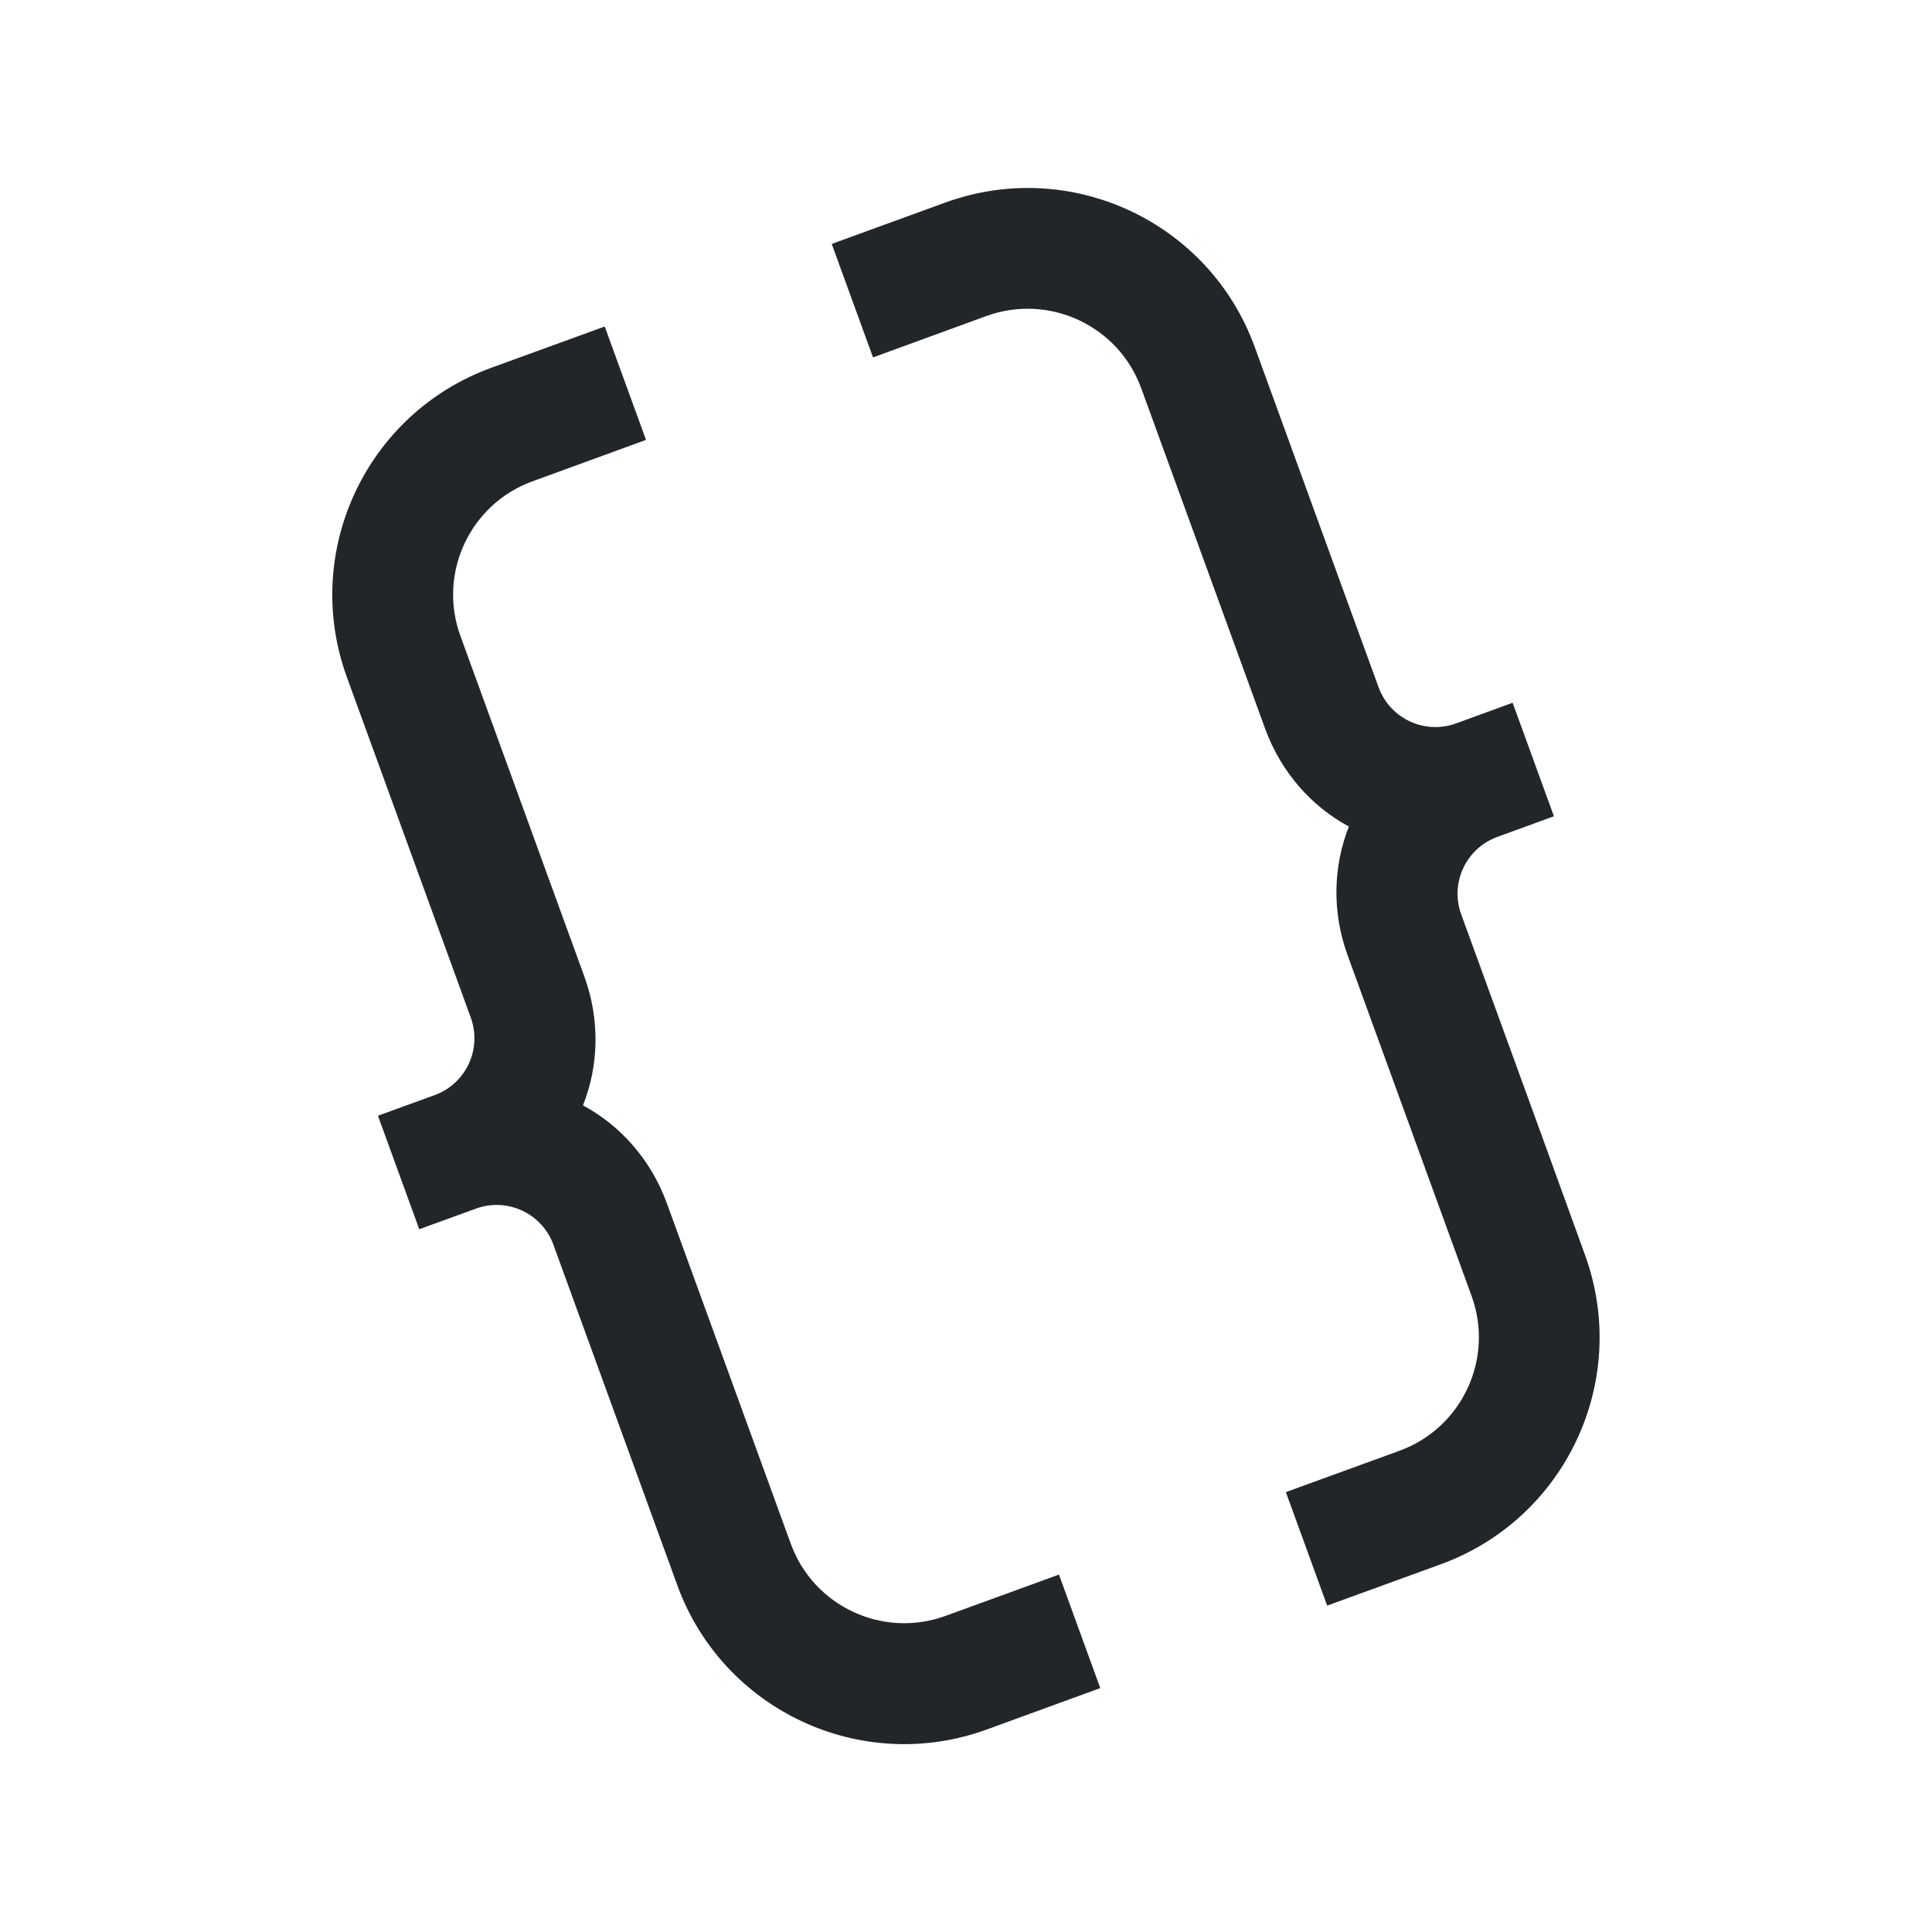
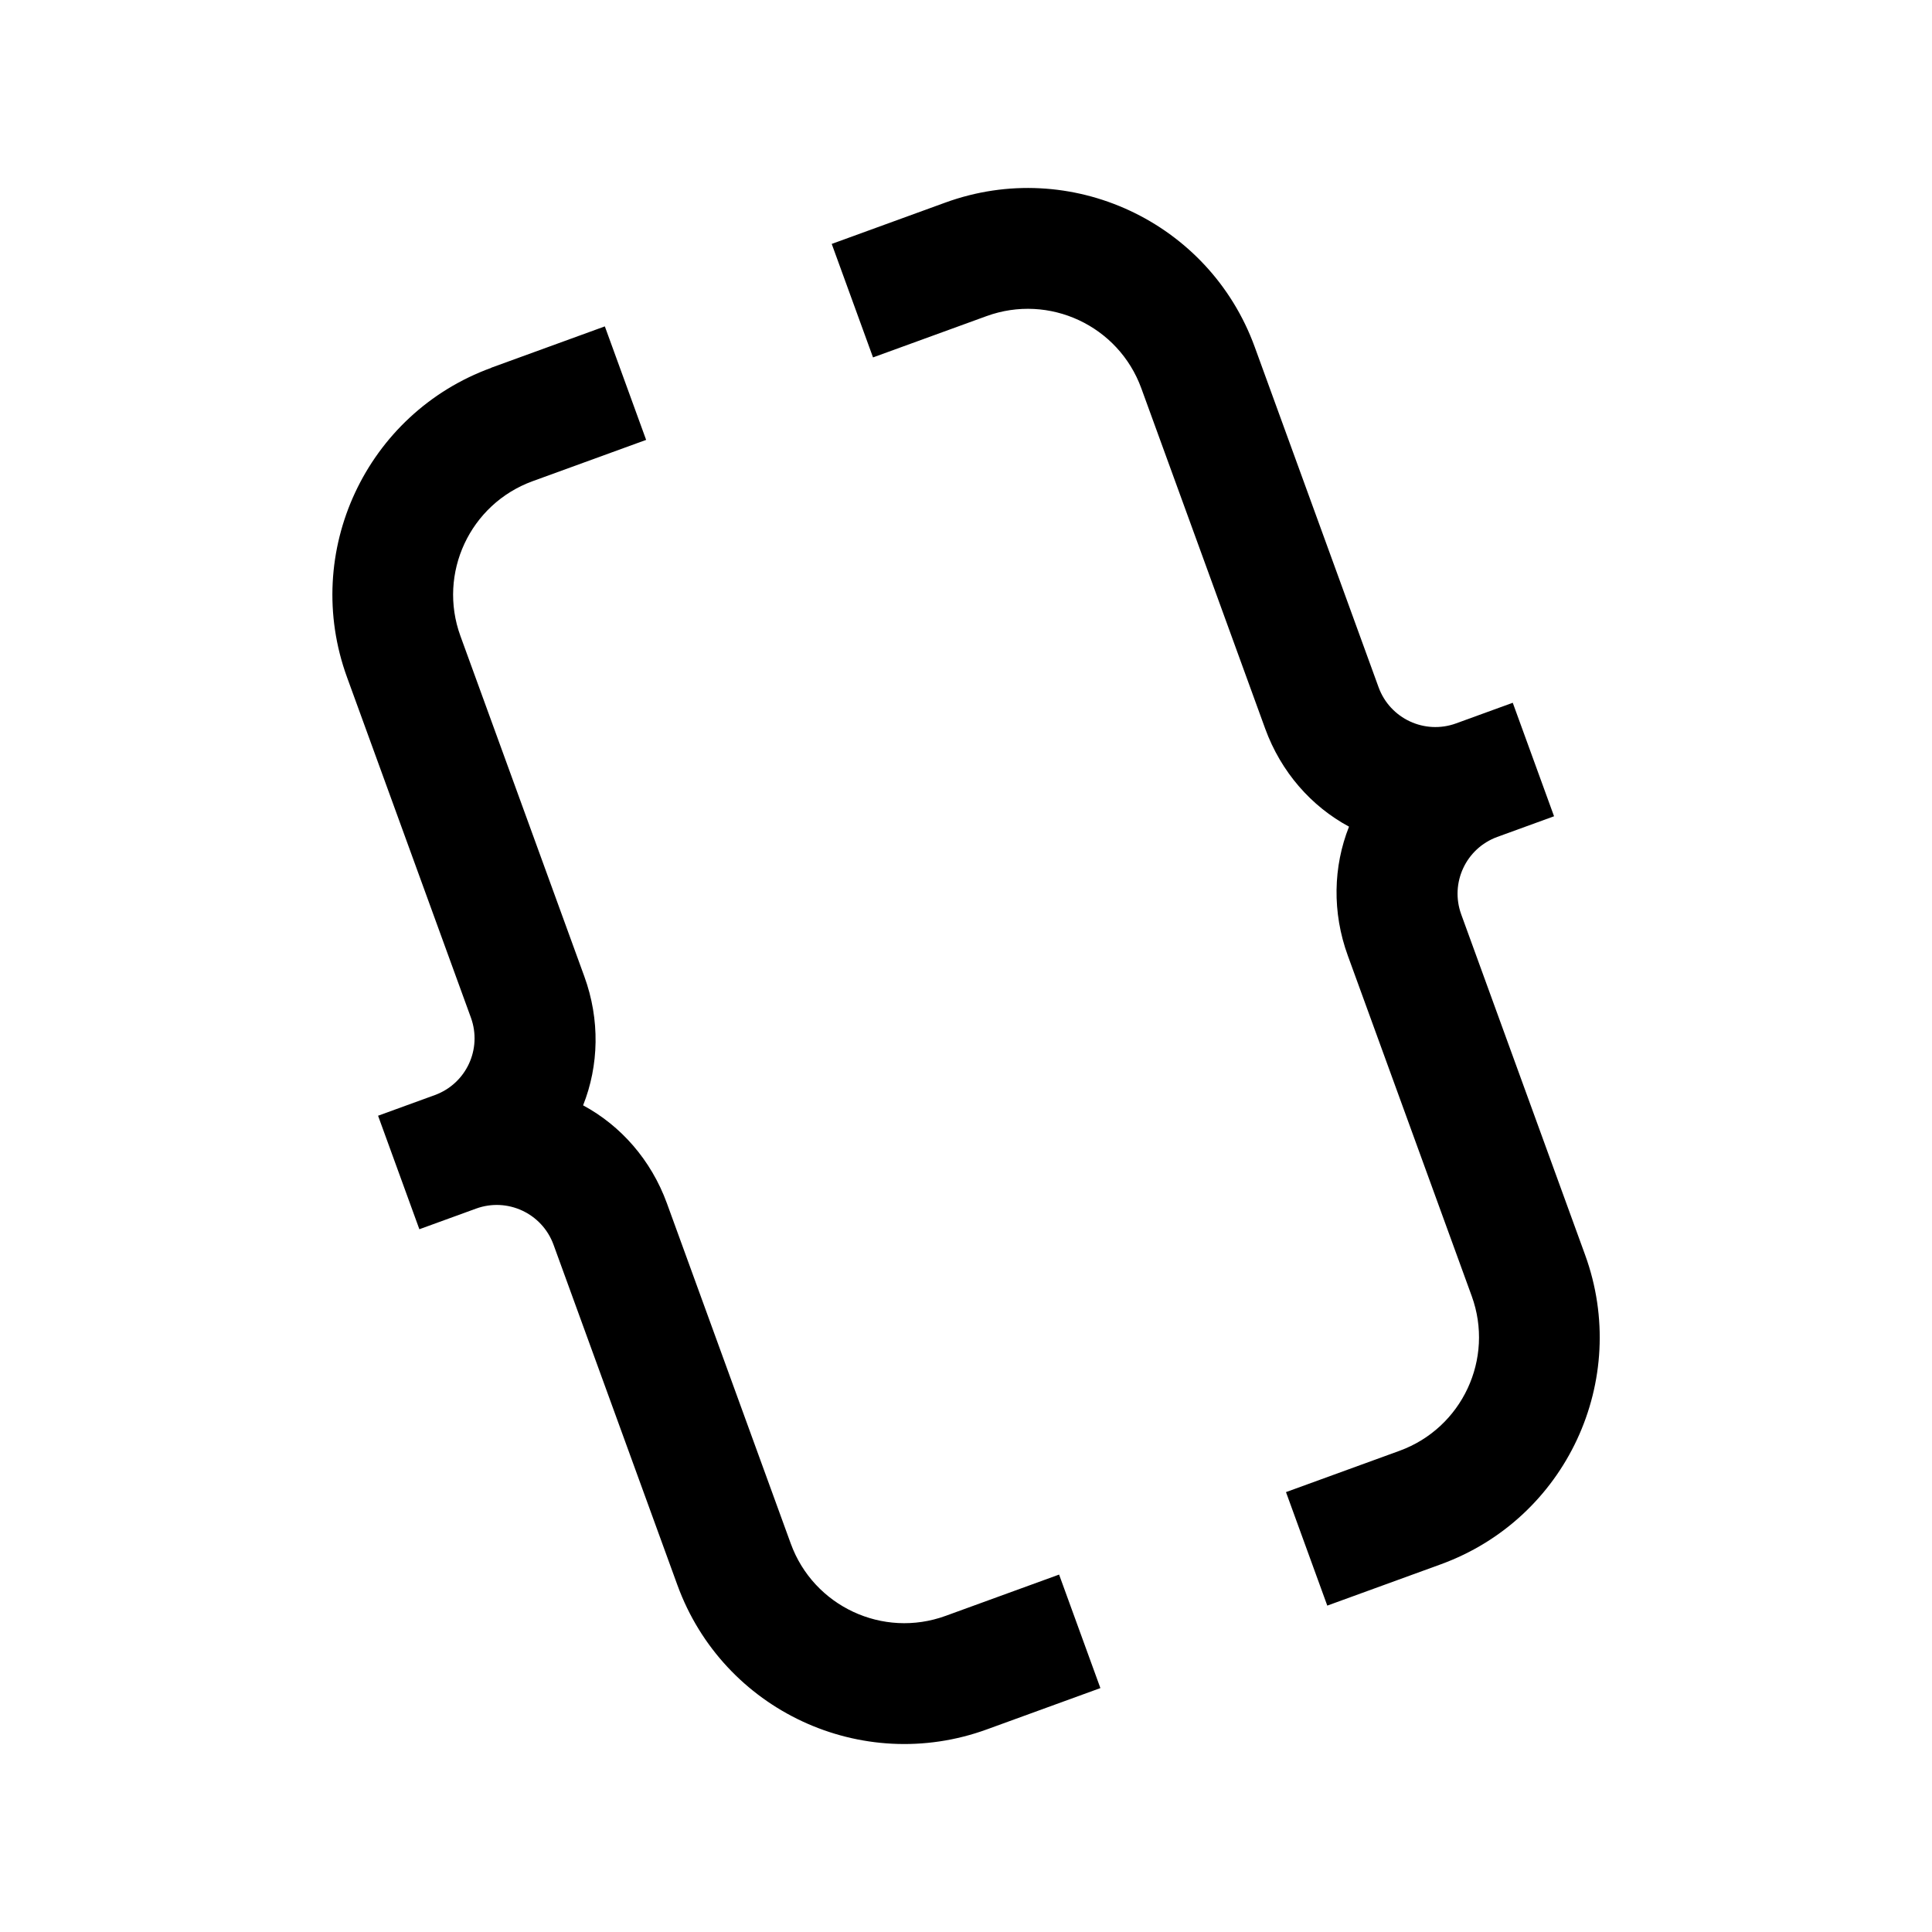
- <svg xmlns="http://www.w3.org/2000/svg" version="1.1" viewBox="0 0 16 16" id="svg1">
-   <defs id="defs1">
-     <style id="current-color-scheme" type="text/css">.ColorScheme-Text {
-         color:#232629;
-       }</style>
-   </defs>
-   <path class="ColorScheme-Text" d="M 4.068,3.046 C 3.031,3.424 2.495,4.571 2.873,5.609 l 0.684,1.879 0.342,0.94 c 0.094,0.259 -0.039,0.546 -0.299,0.641 L 3.13,9.24 l 0.342,0.94 0.47,-0.171 c 0.259,-0.094 0.546,0.039 0.641,0.299 l 0.342,0.94 0.342,0.94 0.342,0.94 c 0.378,1.038 1.525,1.573 2.563,1.195 L 9.112,13.98 8.77,13.04 7.831,13.382 C 7.312,13.571 6.738,13.304 6.549,12.785 L 6.207,11.845 5.865,10.905 5.523,9.966 C 5.392,9.606 5.141,9.323 4.828,9.154 4.959,8.825 4.97,8.446 4.839,8.086 L 4.497,7.147 4.401,6.882 3.813,5.267 C 3.624,4.748 3.892,4.174 4.41,3.986 L 5.35,3.643 5.008,2.704 4.068,3.046 Z M 6.888,2.02 7.23,2.96 8.169,2.617 C 8.688,2.429 9.262,2.696 9.451,3.215 l 0.588,1.615 0.096,0.264 0.342,0.94 c 0.131,0.359 0.382,0.643 0.694,0.811 -0.131,0.33 -0.141,0.709 -0.01,1.068 l 0.342,0.94 0.342,0.94 0.342,0.94 c 0.189,0.519 -0.079,1.093 -0.598,1.282 l -0.94,0.342 0.342,0.94 0.94,-0.342 c 1.038,-0.378 1.573,-1.525 1.195,-2.563 L 12.785,9.451 12.443,8.511 12.101,7.572 c -0.094,-0.259 0.039,-0.546 0.299,-0.641 L 12.869,6.76 12.527,5.82 12.058,5.991 c -0.259,0.094 -0.546,-0.039 -0.641,-0.299 L 11.075,4.753 10.391,2.873 C 10.013,1.835 8.865,1.3 7.827,1.678 L 6.888,2.02 Z" fill="currentColor" id="path1" />
+ <svg xmlns="http://www.w3.org/2000/svg" width="110px" height="110px" version="1.1" viewBox="0 0 16 16">
+   <path class="ColorScheme-Text" d="m4.069 3.046c-1.038 0.378-1.573 1.526-1.195 2.563l1.026 2.819c0.094 0.26-0.039 0.546-0.299 0.641l-0.47 0.171 0.342 0.94 0.47-0.171c0.259-0.094 0.546 0.039 0.641 0.299l1.026 2.819c0.378 1.038 1.526 1.573 2.563 1.195l0.94-0.342-0.342-0.94-0.94 0.342c-0.519 0.189-1.093-0.079-1.282-0.598l-1.026-2.819c-0.131-0.359-0.382-0.643-0.694-0.811 0.131-0.33 0.141-0.709 0.01-1.068l-1.026-2.819c-0.189-0.519 0.079-1.093 0.598-1.282l0.94-0.342-0.342-0.94-0.94 0.342zm2.819-1.026 0.342 0.94 0.94-0.342c0.519-0.189 1.093 0.079 1.282 0.598l0.588 1.615 0.096 0.264 0.342 0.94c0.131 0.359 0.382 0.643 0.694 0.811-0.131 0.33-0.141 0.709-0.01 1.068l1.026 2.819c0.189 0.519-0.079 1.093-0.598 1.282l-0.94 0.342 0.342 0.94 0.94-0.342c1.038-0.378 1.573-1.525 1.195-2.563l-0.342-0.94-0.342-0.94-0.342-0.94c-0.094-0.26 0.039-0.546 0.299-0.641l0.47-0.171-0.342-0.94-0.47 0.171c-0.259 0.094-0.546-0.039-0.641-0.299l-0.342-0.94-0.684-1.879c-0.378-1.038-1.526-1.573-2.563-1.195l-0.94 0.342z" />
</svg>
